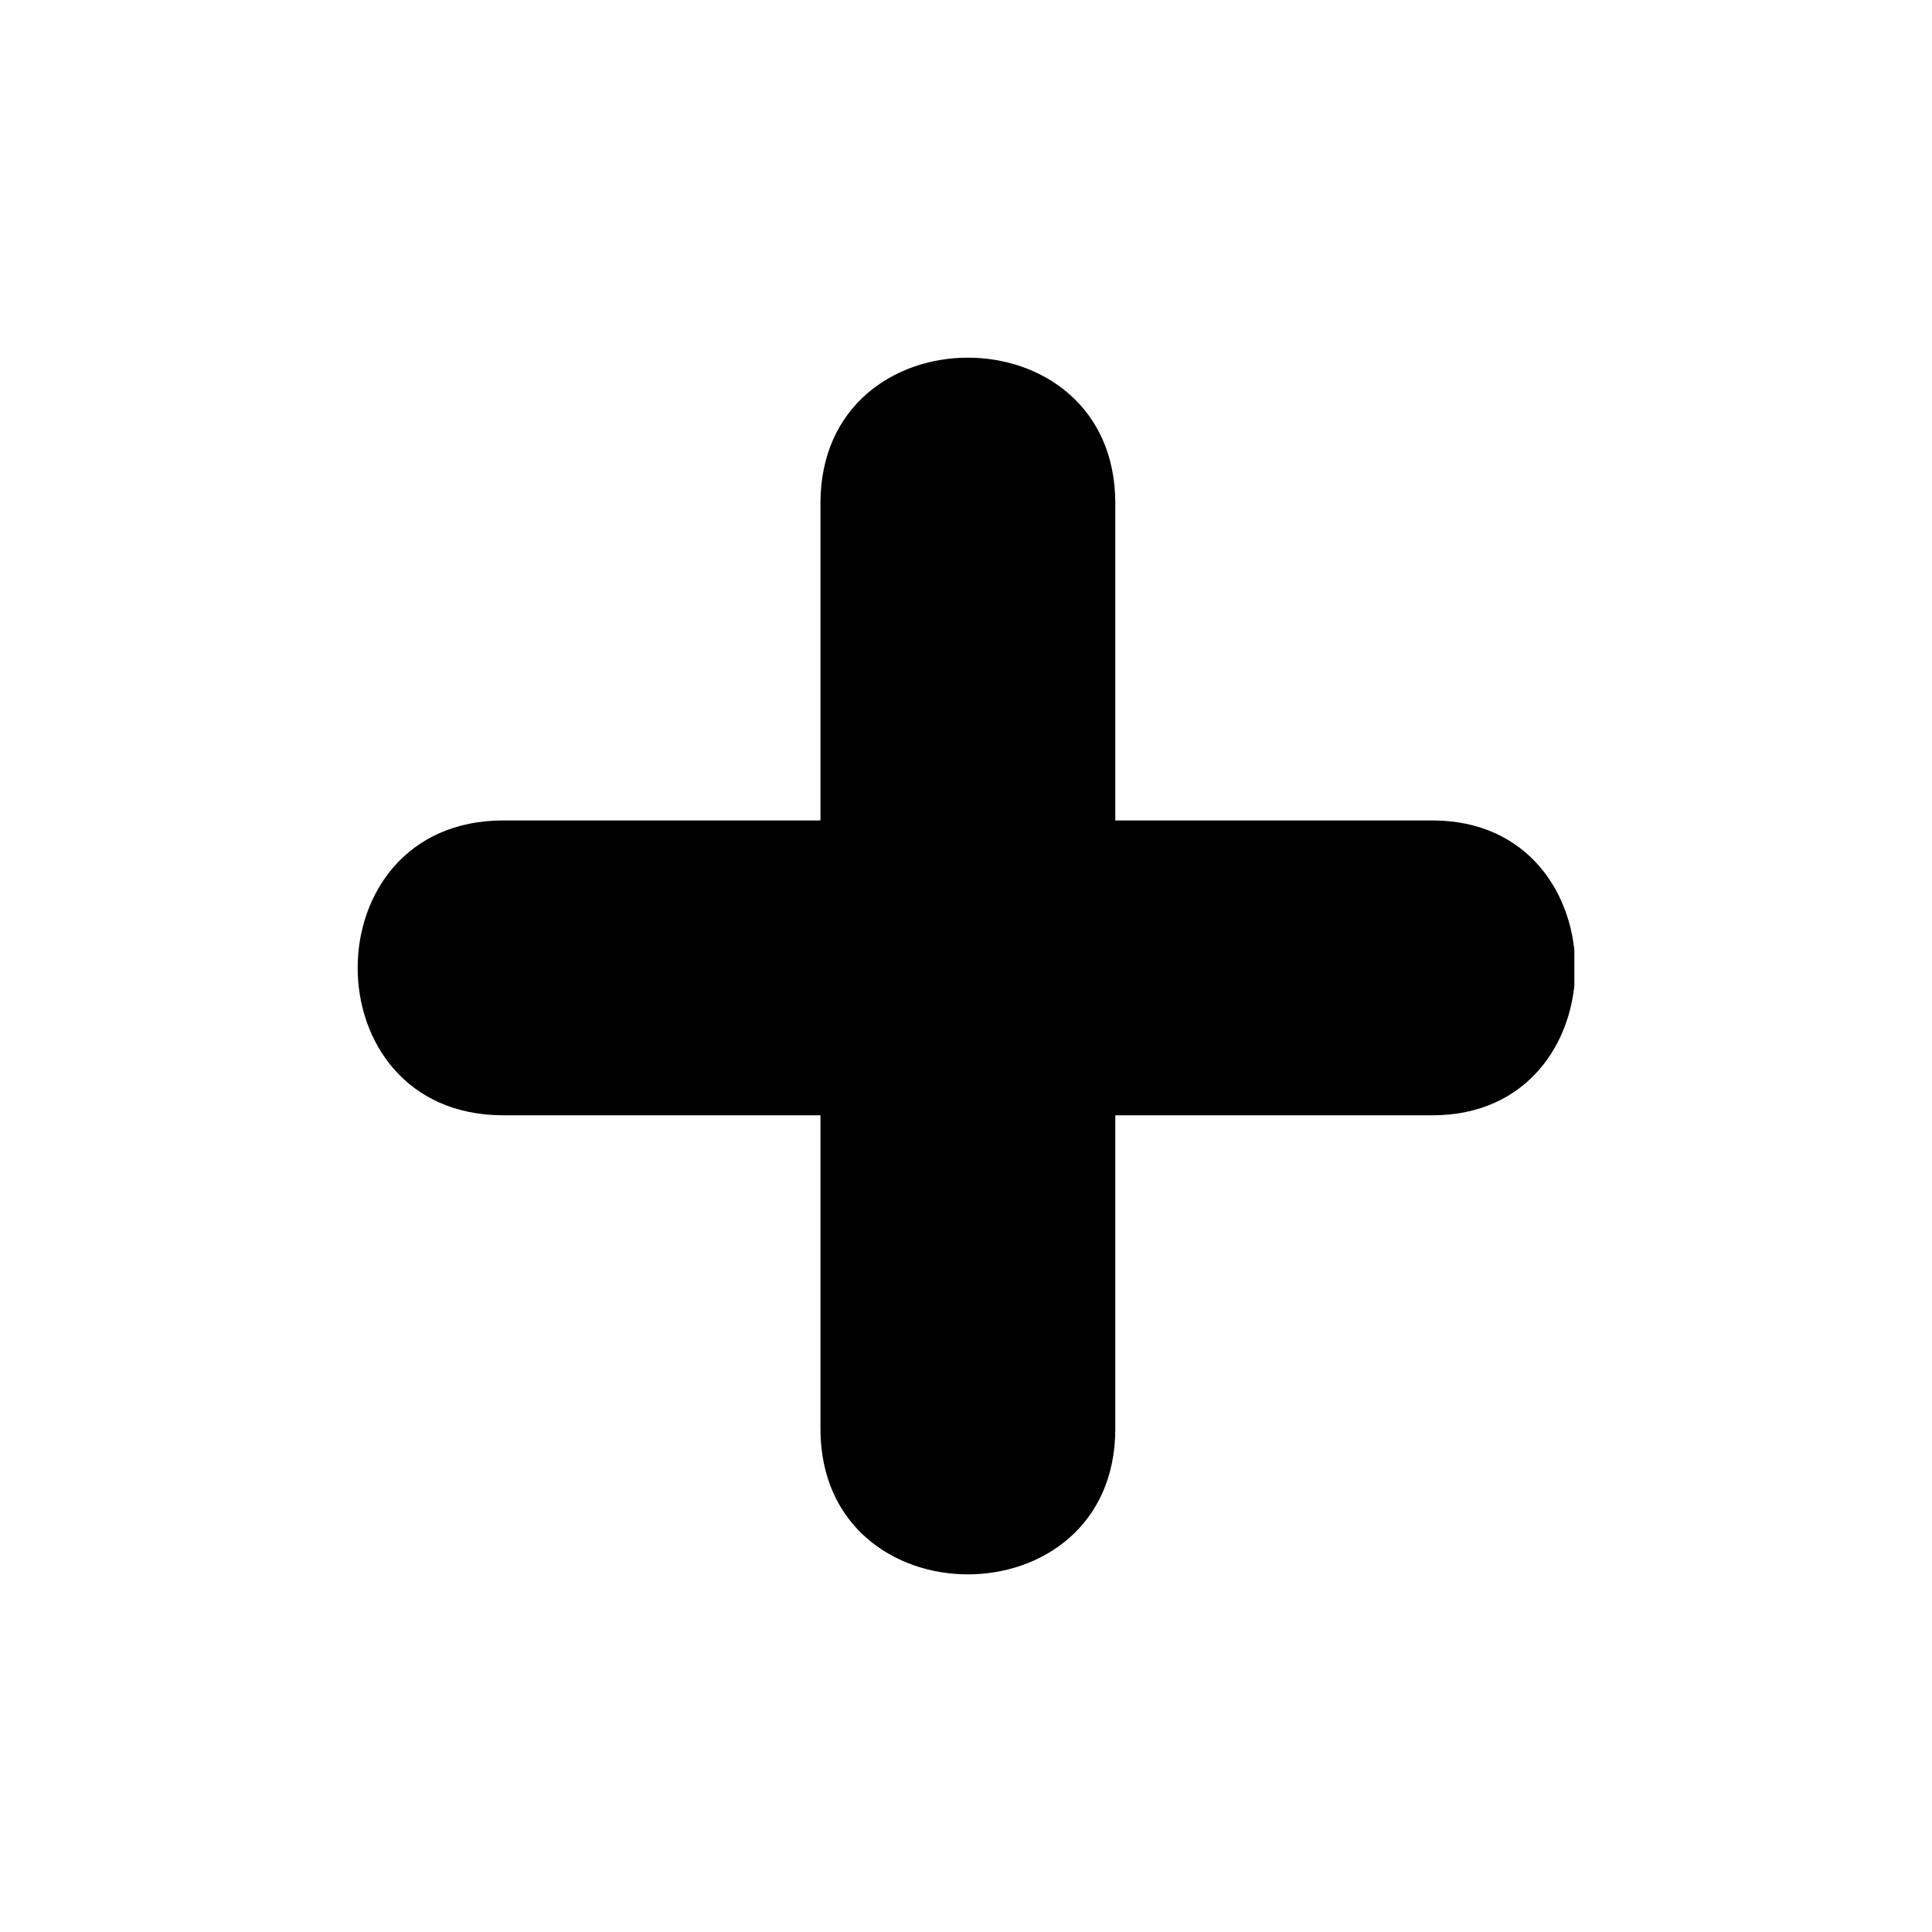
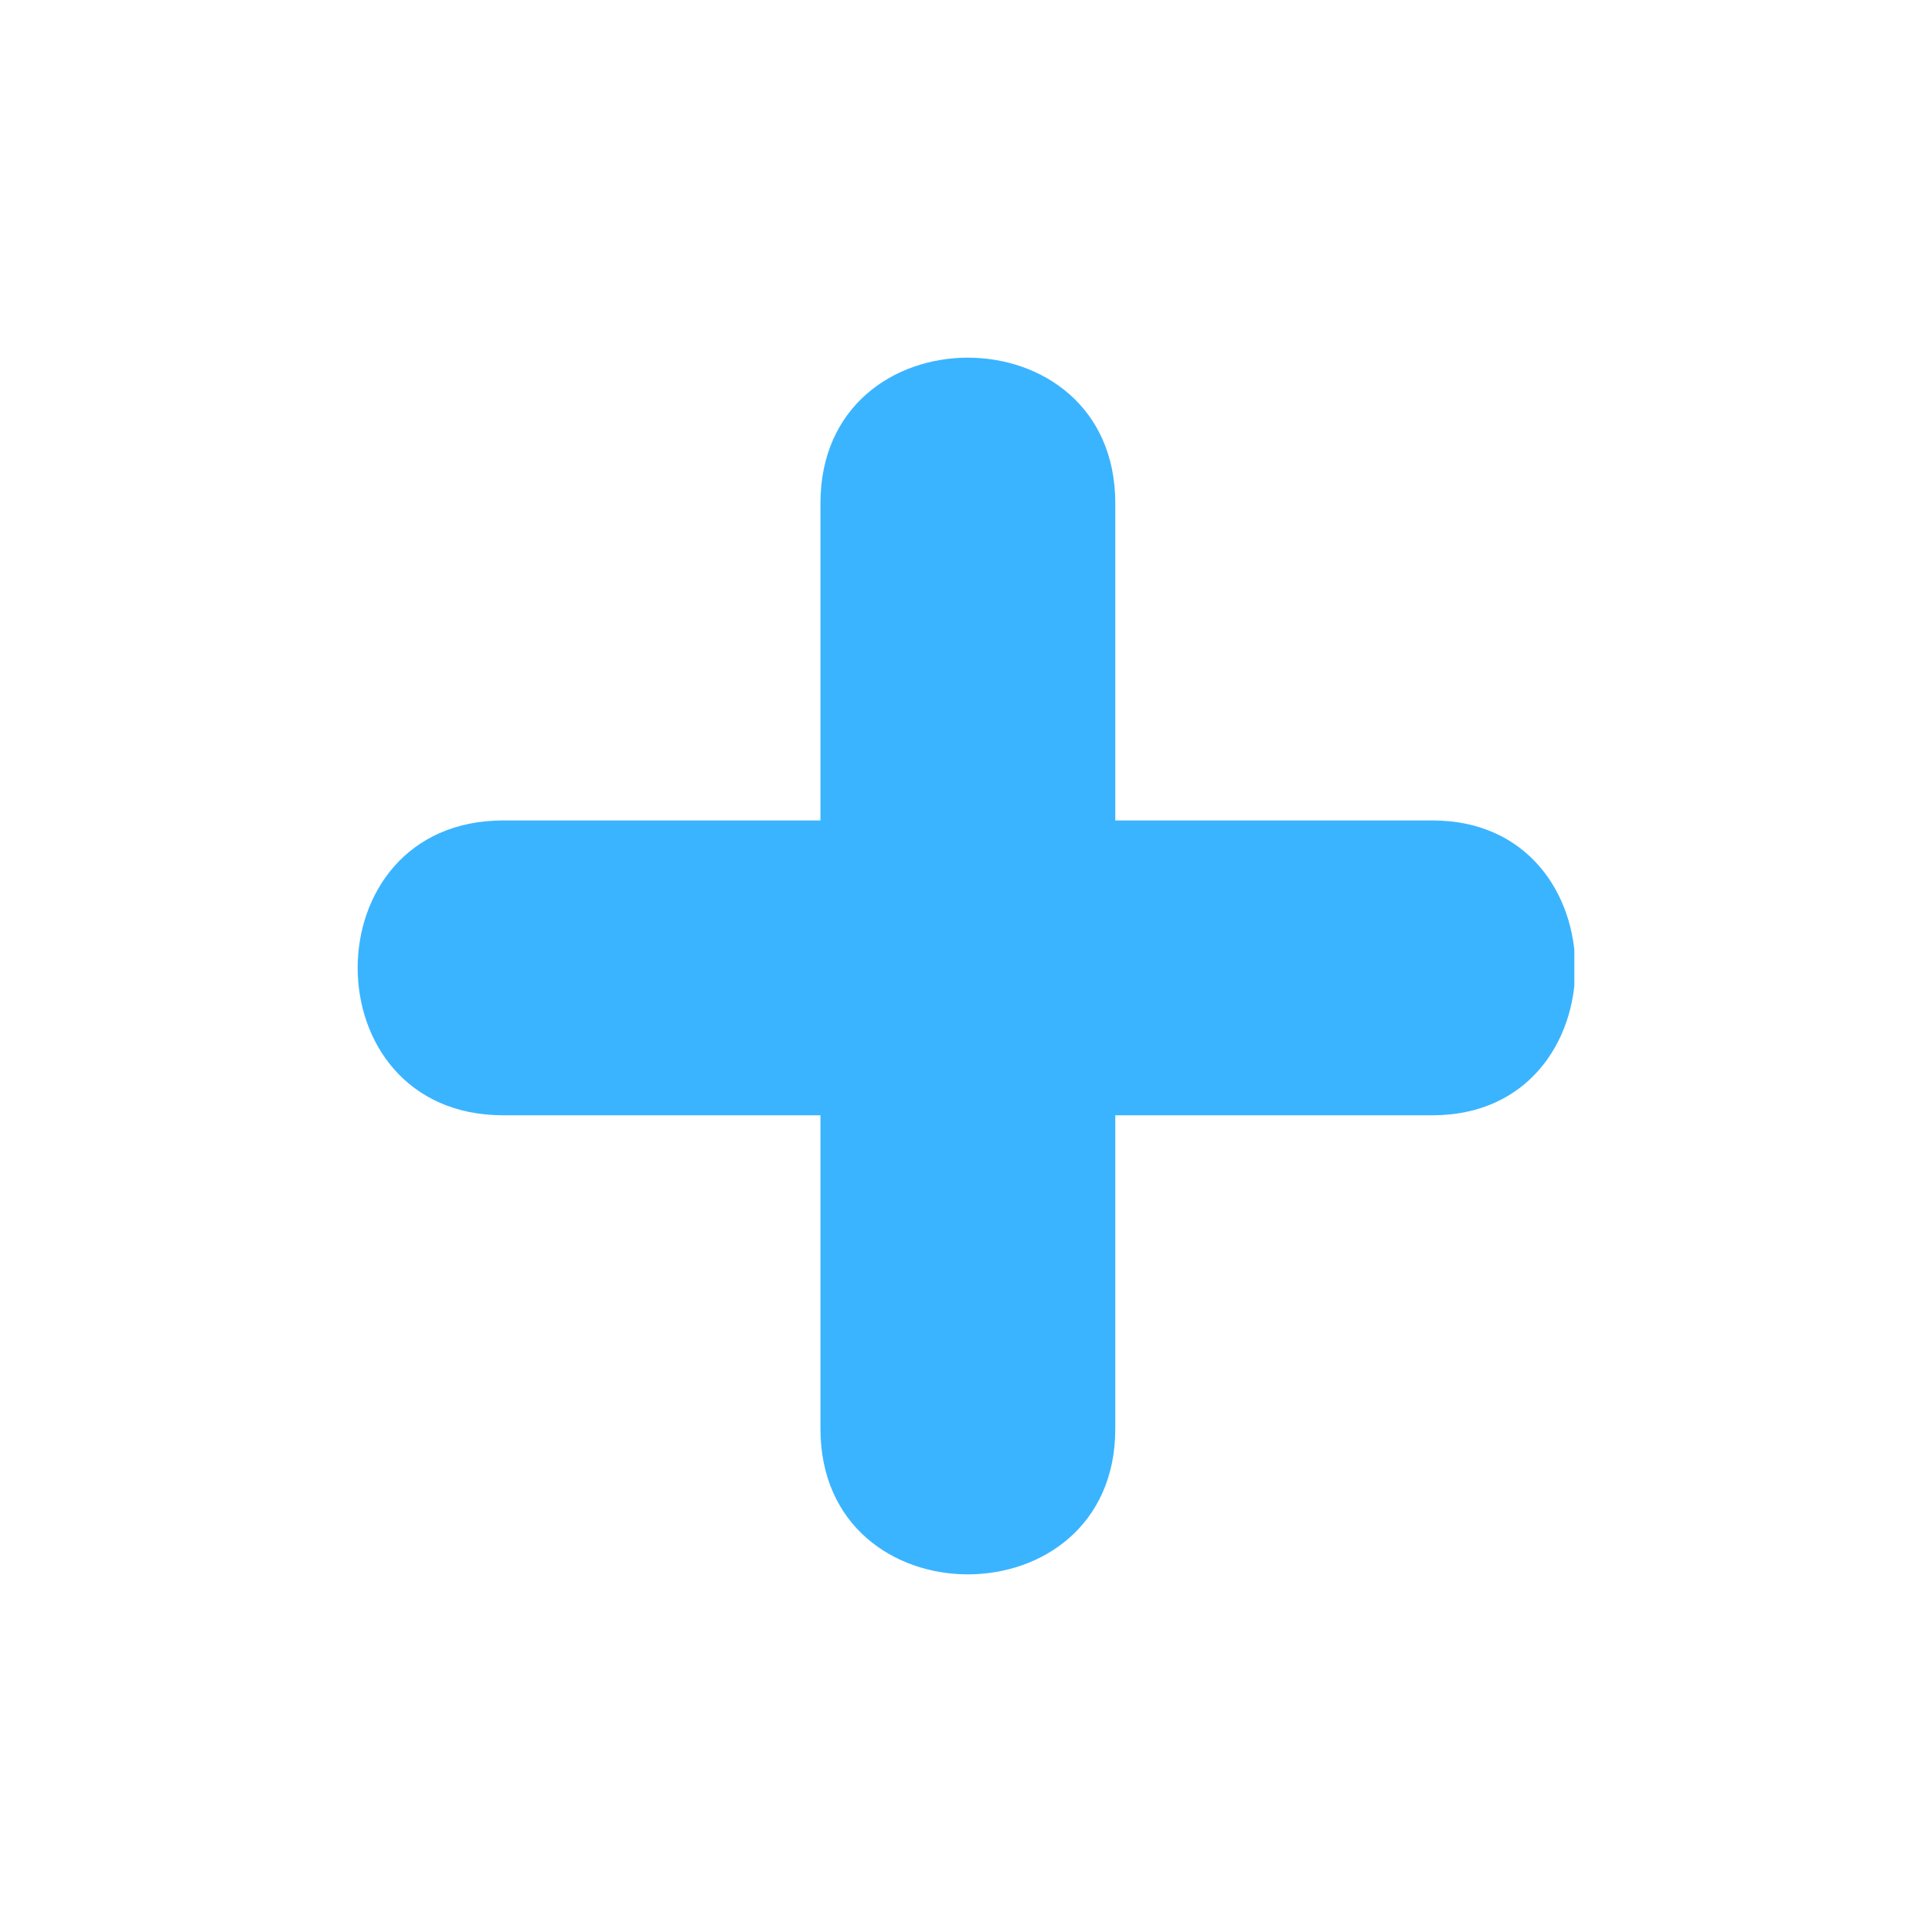
- <svg xmlns="http://www.w3.org/2000/svg" width="752pt" height="752pt" version="1.1" viewBox="0 0 752 752">
+ <svg xmlns="http://www.w3.org/2000/svg" fill="#3BB4FF" width="30px" height="30px" version="1.1" viewBox="0 0 752 752">
  <defs>
    <clipPath id="a">
      <path d="m139.21 139.21h473.58v473.58h-473.58z" />
    </clipPath>
  </defs>
  <g clip-path="url(#a)">
    <path d="m434.11 556.14c0 75.539-114.76 75.539-114.76 0v-122.03h-123.48c-75.539 0-75.539-114.76 0-114.76h123.48v-123.48c0-75.539 114.76-75.539 114.76 0v123.48h123.48c74.086 0 74.086 114.76 0 114.76h-123.48z" fill-rule="evenodd" />
  </g>
</svg>
